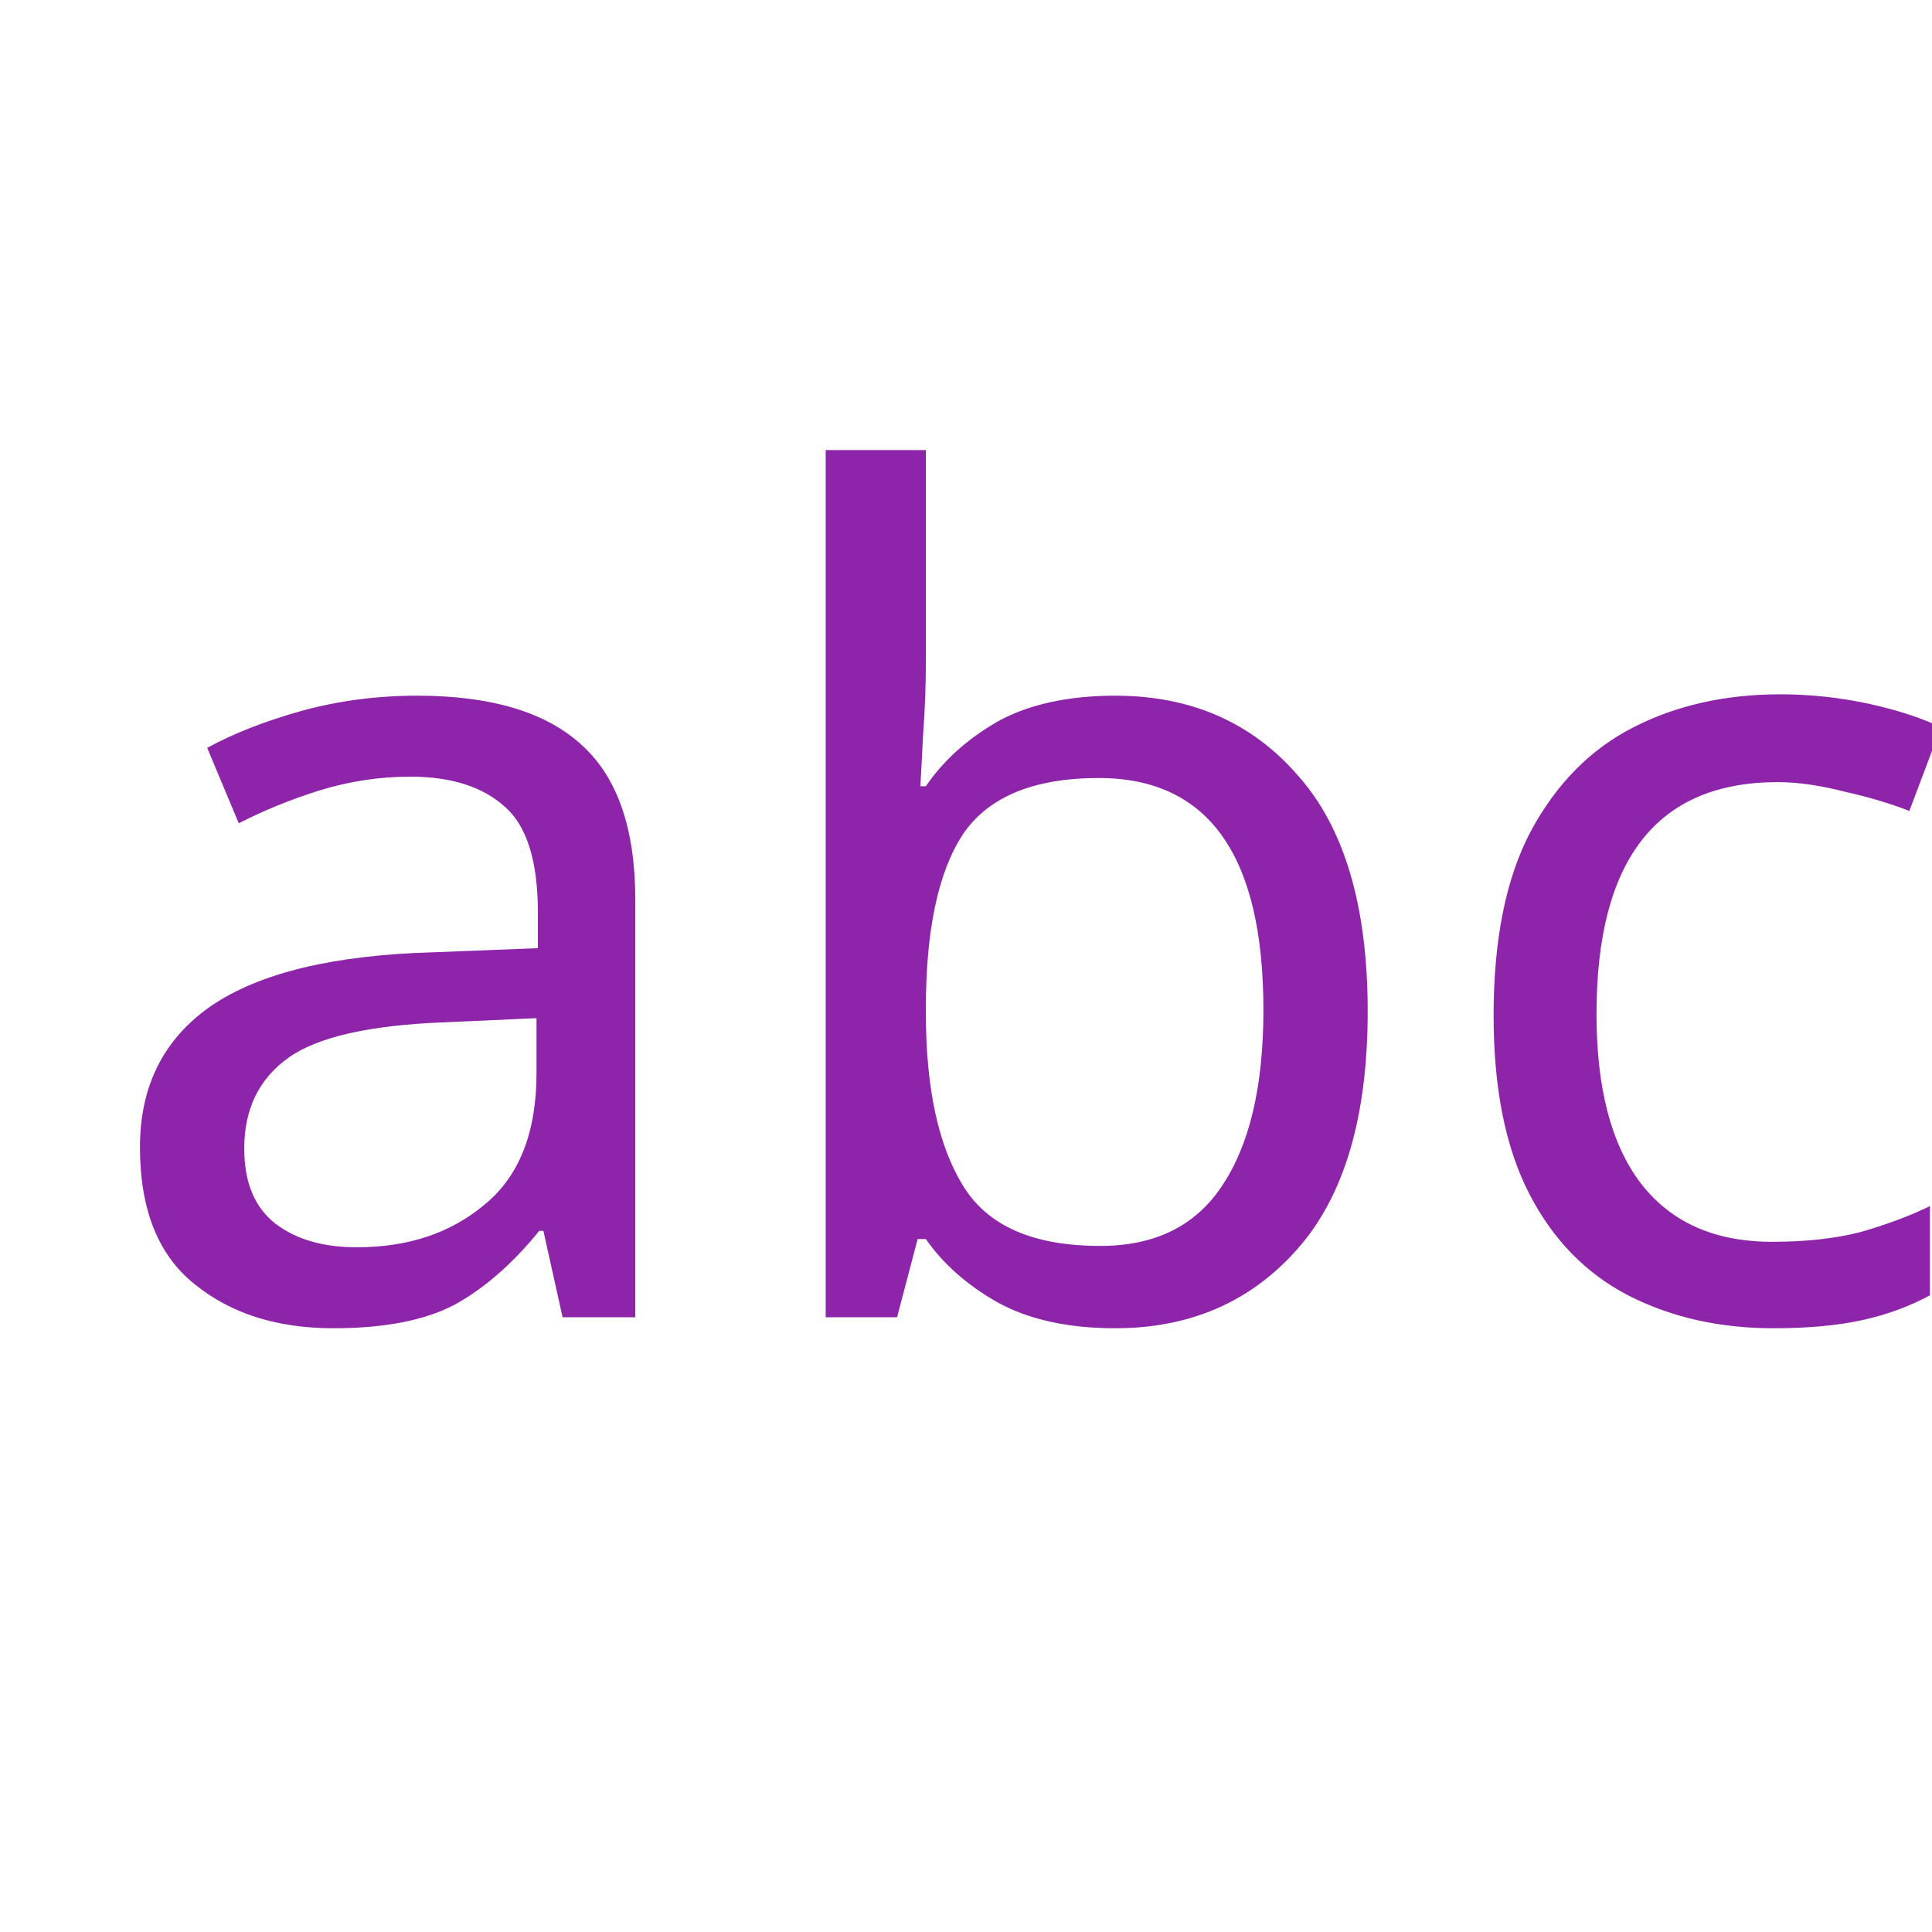
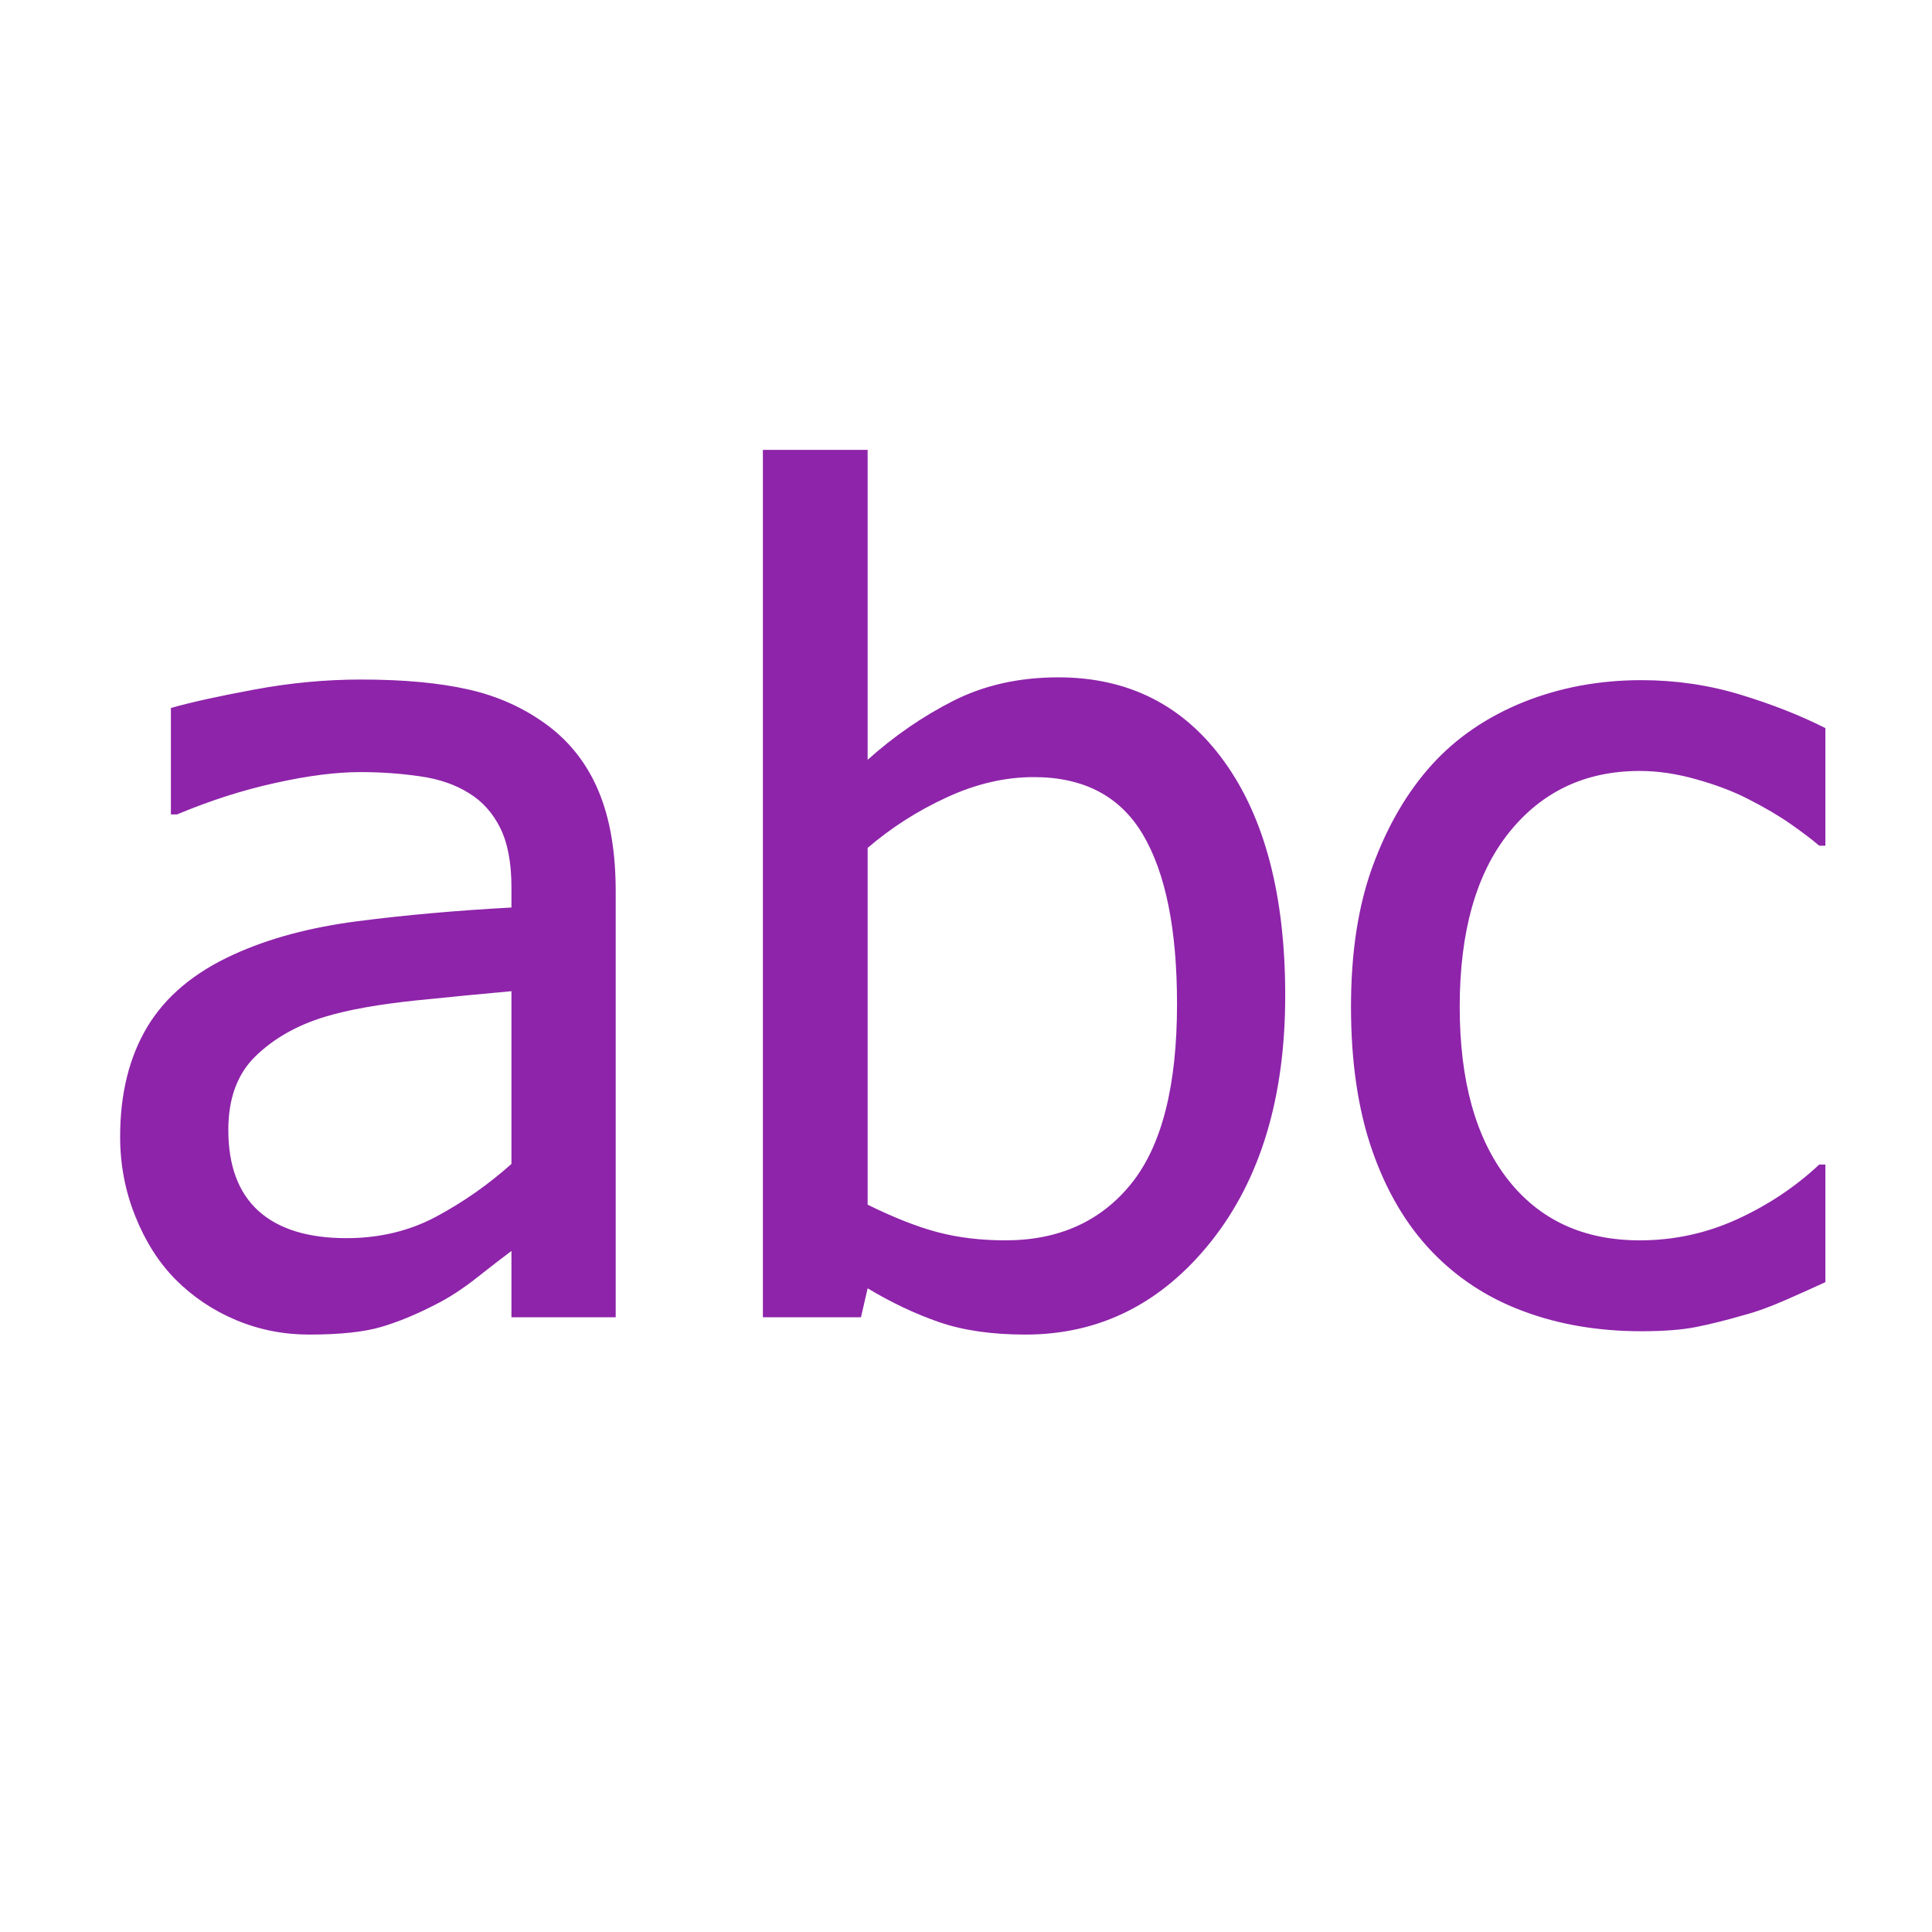
<svg xmlns="http://www.w3.org/2000/svg" width="22px" height="22px" viewBox="0 0 22 22" version="1.1">
  <defs />
-   <g id="Page-1" stroke="none" stroke-width="1" fill="none" fill-rule="evenodd" font-size="13" font-family="Tahoma" font-weight="normal">
+   <g id="Page-1" stroke="none" stroke-width="1" fill="none" fill-rule="evenodd">
    <g id="field-types-string" fill="#8E24AA">
-       <text id="abc">
-         <tspan x="1" y="15">abc</tspan>
-       </text>
+       <path d="M5.824,13.254 L5.824,11.287 C5.541,11.312 5.182,11.347 4.748,11.391 C4.315,11.436 3.964,11.498 3.698,11.579 C3.38,11.676 3.118,11.825 2.911,12.026 C2.703,12.227 2.6,12.507 2.6,12.867 C2.6,13.273 2.714,13.58 2.942,13.788 C3.171,13.995 3.505,14.099 3.945,14.099 C4.322,14.099 4.663,14.017 4.967,13.854 C5.272,13.691 5.558,13.491 5.824,13.254 L5.824,13.254 Z M5.824,14.245 C5.727,14.317 5.597,14.417 5.434,14.546 C5.271,14.675 5.113,14.778 4.961,14.854 C4.749,14.964 4.545,15.049 4.348,15.108 C4.152,15.167 3.875,15.197 3.52,15.197 C3.228,15.197 2.951,15.142 2.688,15.032 C2.426,14.922 2.195,14.767 1.997,14.568 C1.806,14.374 1.654,14.134 1.54,13.848 C1.425,13.562 1.368,13.261 1.368,12.943 C1.368,12.452 1.472,12.035 1.679,11.69 C1.887,11.345 2.215,11.071 2.663,10.868 C3.061,10.686 3.531,10.56 4.072,10.49 C4.614,10.42 5.198,10.368 5.824,10.334 L5.824,10.106 C5.824,9.827 5.782,9.601 5.697,9.43 C5.613,9.259 5.494,9.126 5.342,9.033 C5.189,8.936 5.003,8.871 4.783,8.84 C4.563,8.808 4.337,8.792 4.104,8.792 C3.829,8.792 3.505,8.833 3.133,8.916 C2.76,8.998 2.388,9.118 2.016,9.274 L1.946,9.274 L1.946,8.062 C2.166,7.999 2.481,7.929 2.892,7.853 C3.302,7.776 3.708,7.738 4.11,7.738 C4.597,7.738 5.007,7.776 5.342,7.853 C5.676,7.929 5.977,8.066 6.243,8.265 C6.501,8.46 6.694,8.712 6.821,9.021 C6.948,9.329 7.011,9.706 7.011,10.15 L7.011,15 L5.824,15 L5.824,14.245 Z M13.403,11.433 C13.403,10.586 13.274,9.944 13.016,9.506 C12.758,9.068 12.343,8.849 11.772,8.849 C11.446,8.849 11.117,8.925 10.785,9.078 C10.453,9.23 10.151,9.423 9.88,9.655 L9.88,13.718 C10.181,13.866 10.447,13.971 10.68,14.032 C10.913,14.093 11.169,14.124 11.448,14.124 C12.058,14.124 12.536,13.908 12.883,13.477 C13.23,13.045 13.403,12.364 13.403,11.433 L13.403,11.433 Z M14.635,11.337 C14.635,12.497 14.353,13.43 13.791,14.137 C13.228,14.843 12.523,15.197 11.677,15.197 C11.292,15.197 10.963,15.149 10.69,15.054 C10.417,14.959 10.147,14.831 9.88,14.67 L9.804,15 L8.687,15 L8.687,5.123 L9.88,5.123 L9.88,8.652 C10.181,8.382 10.507,8.157 10.858,7.979 C11.209,7.802 11.607,7.713 12.051,7.713 C12.851,7.713 13.482,8.033 13.943,8.675 C14.404,9.316 14.635,10.203 14.635,11.337 L14.635,11.337 Z M18.691,15.159 C18.204,15.159 17.758,15.084 17.352,14.933 C16.945,14.783 16.596,14.556 16.304,14.251 C16.012,13.946 15.786,13.562 15.625,13.099 C15.464,12.635 15.384,12.091 15.384,11.464 C15.384,10.842 15.467,10.305 15.635,9.852 C15.802,9.399 16.025,9.018 16.304,8.709 C16.583,8.401 16.932,8.163 17.348,7.995 C17.765,7.828 18.213,7.745 18.691,7.745 C19.08,7.745 19.456,7.8 19.818,7.91 C20.179,8.02 20.502,8.147 20.786,8.291 L20.786,9.63 L20.716,9.63 C20.631,9.558 20.522,9.475 20.389,9.382 C20.256,9.289 20.094,9.194 19.903,9.097 C19.738,9.012 19.544,8.938 19.319,8.875 C19.095,8.811 18.879,8.779 18.672,8.779 C18.054,8.779 17.558,9.013 17.183,9.481 C16.809,9.948 16.622,10.61 16.622,11.464 C16.622,12.302 16.802,12.955 17.164,13.423 C17.526,13.89 18.029,14.124 18.672,14.124 C19.061,14.124 19.431,14.044 19.783,13.883 C20.134,13.722 20.445,13.515 20.716,13.261 L20.786,13.261 L20.786,14.6 C20.667,14.655 20.519,14.722 20.341,14.8 C20.164,14.878 20.003,14.937 19.859,14.975 C19.656,15.034 19.474,15.079 19.313,15.111 C19.152,15.143 18.945,15.159 18.691,15.159 L18.691,15.159 Z" id="abc" />
    </g>
  </g>
</svg>
